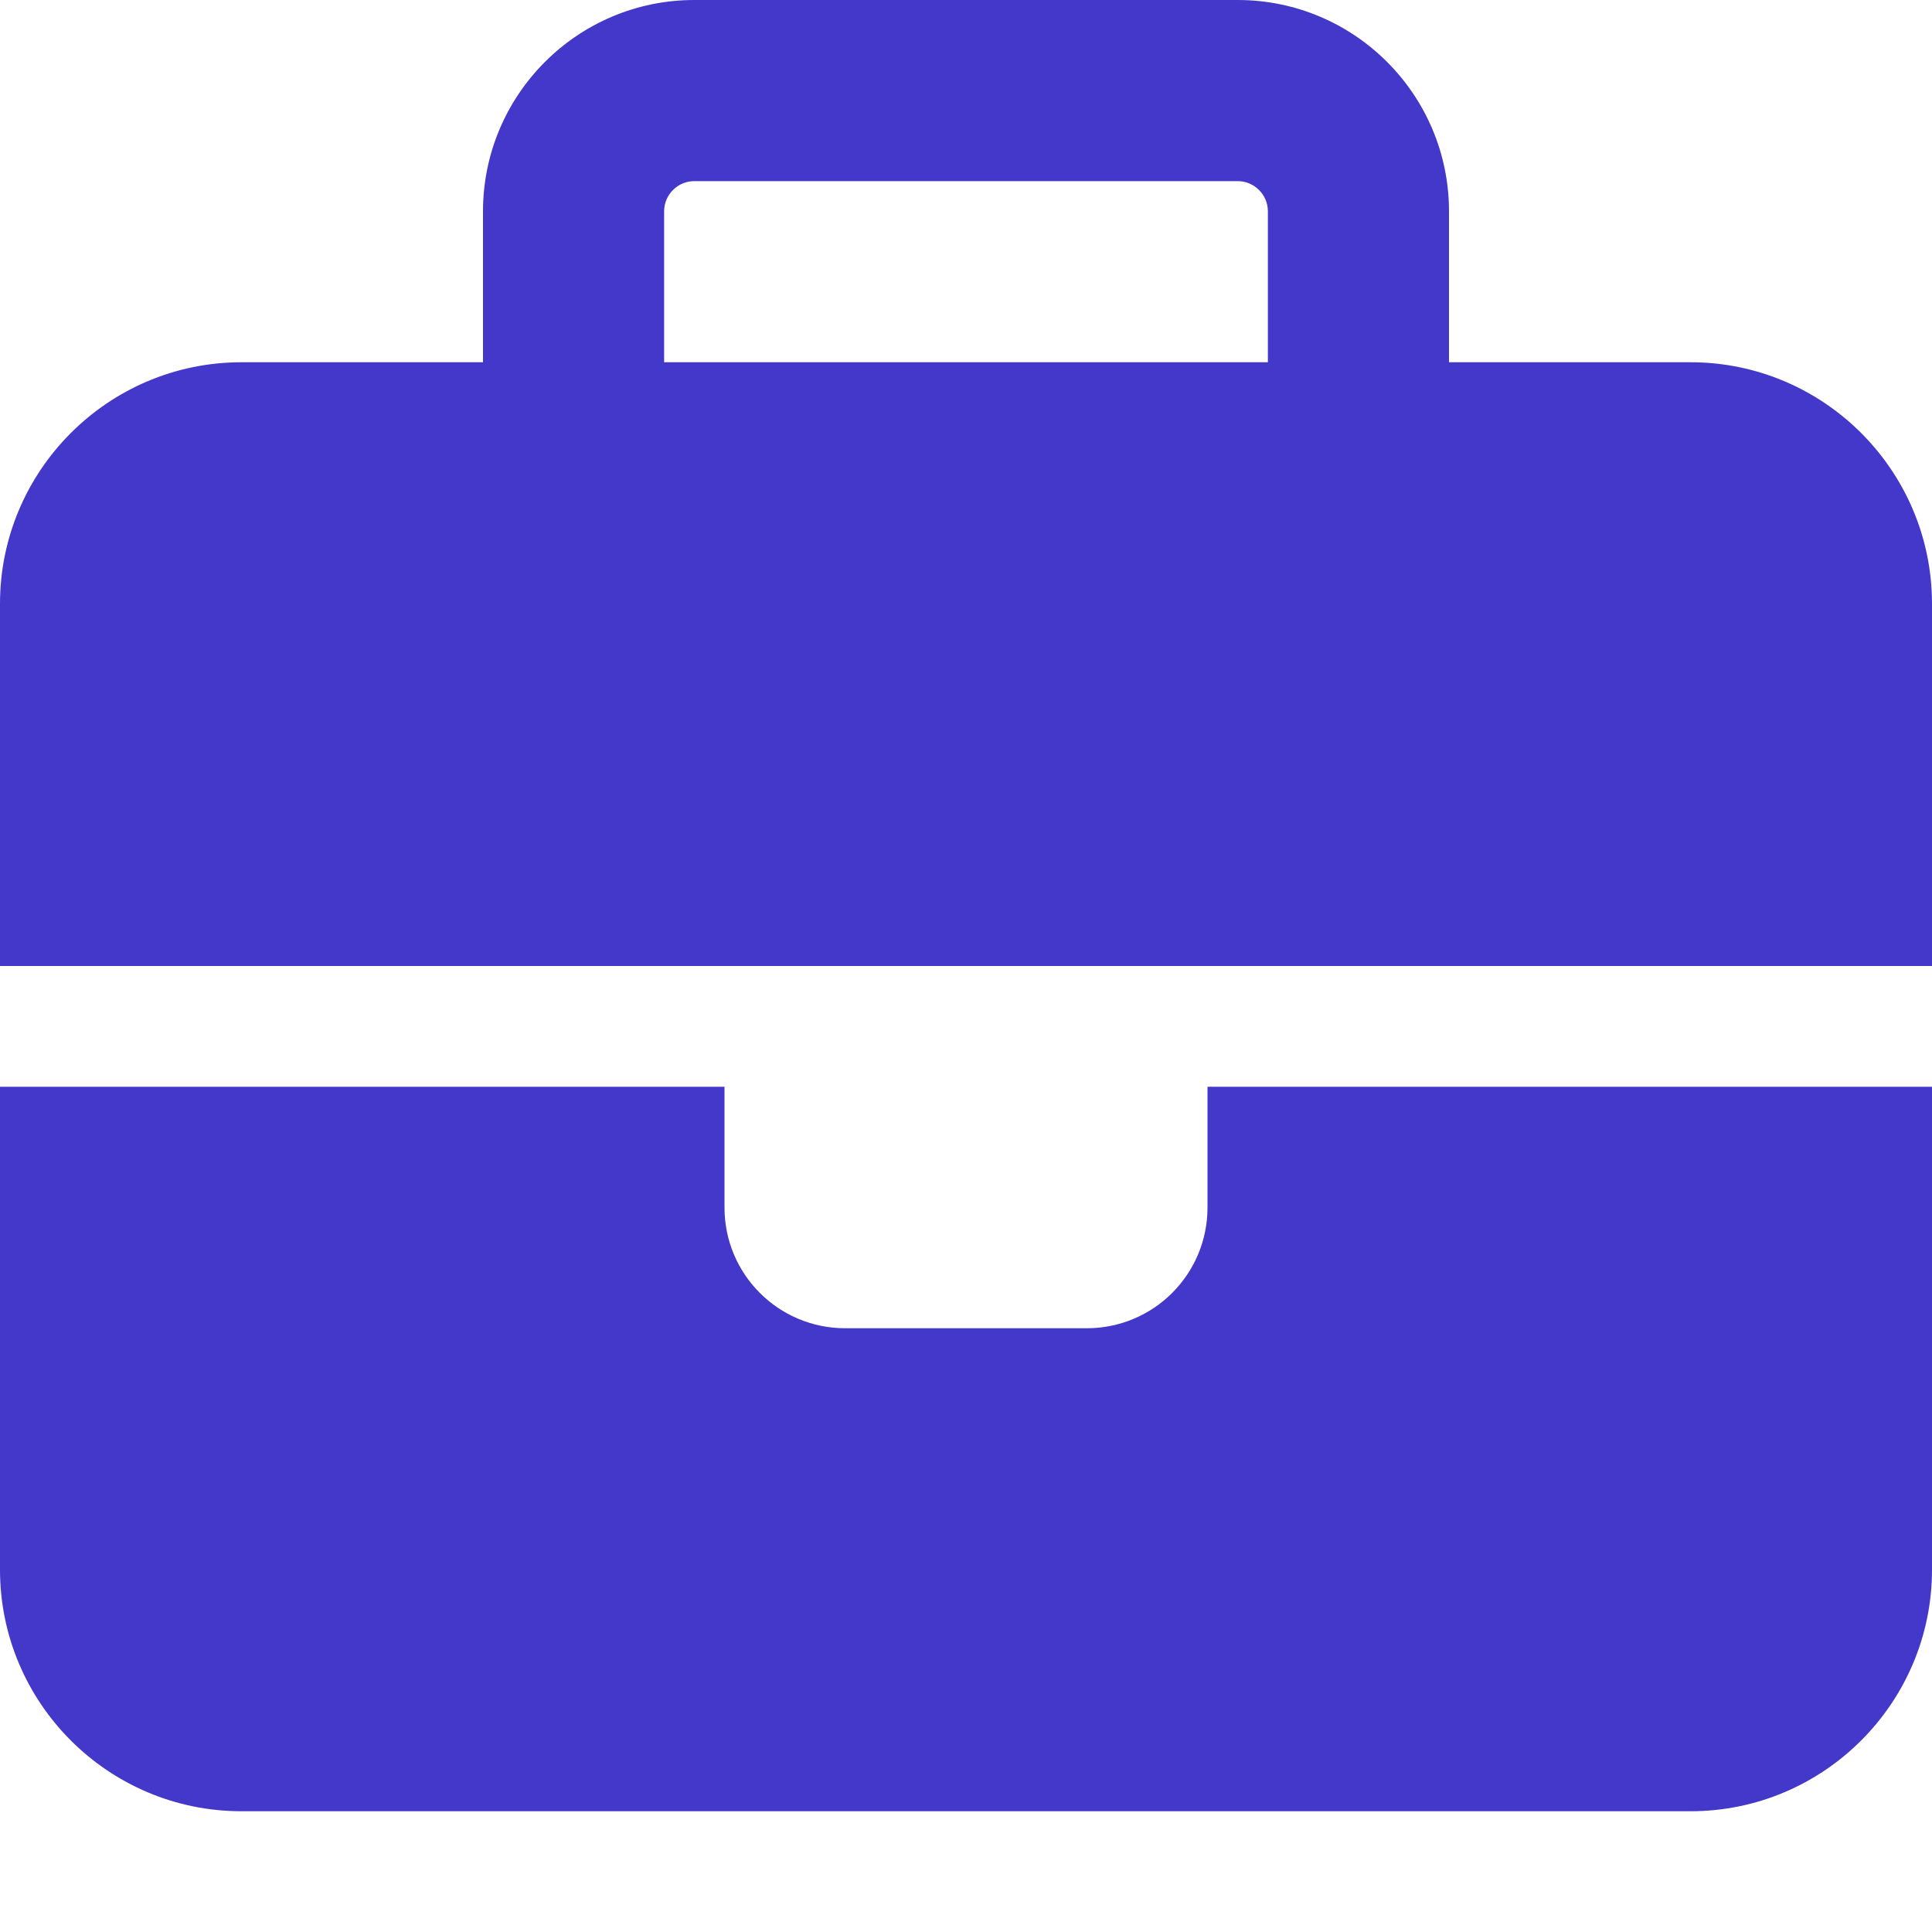
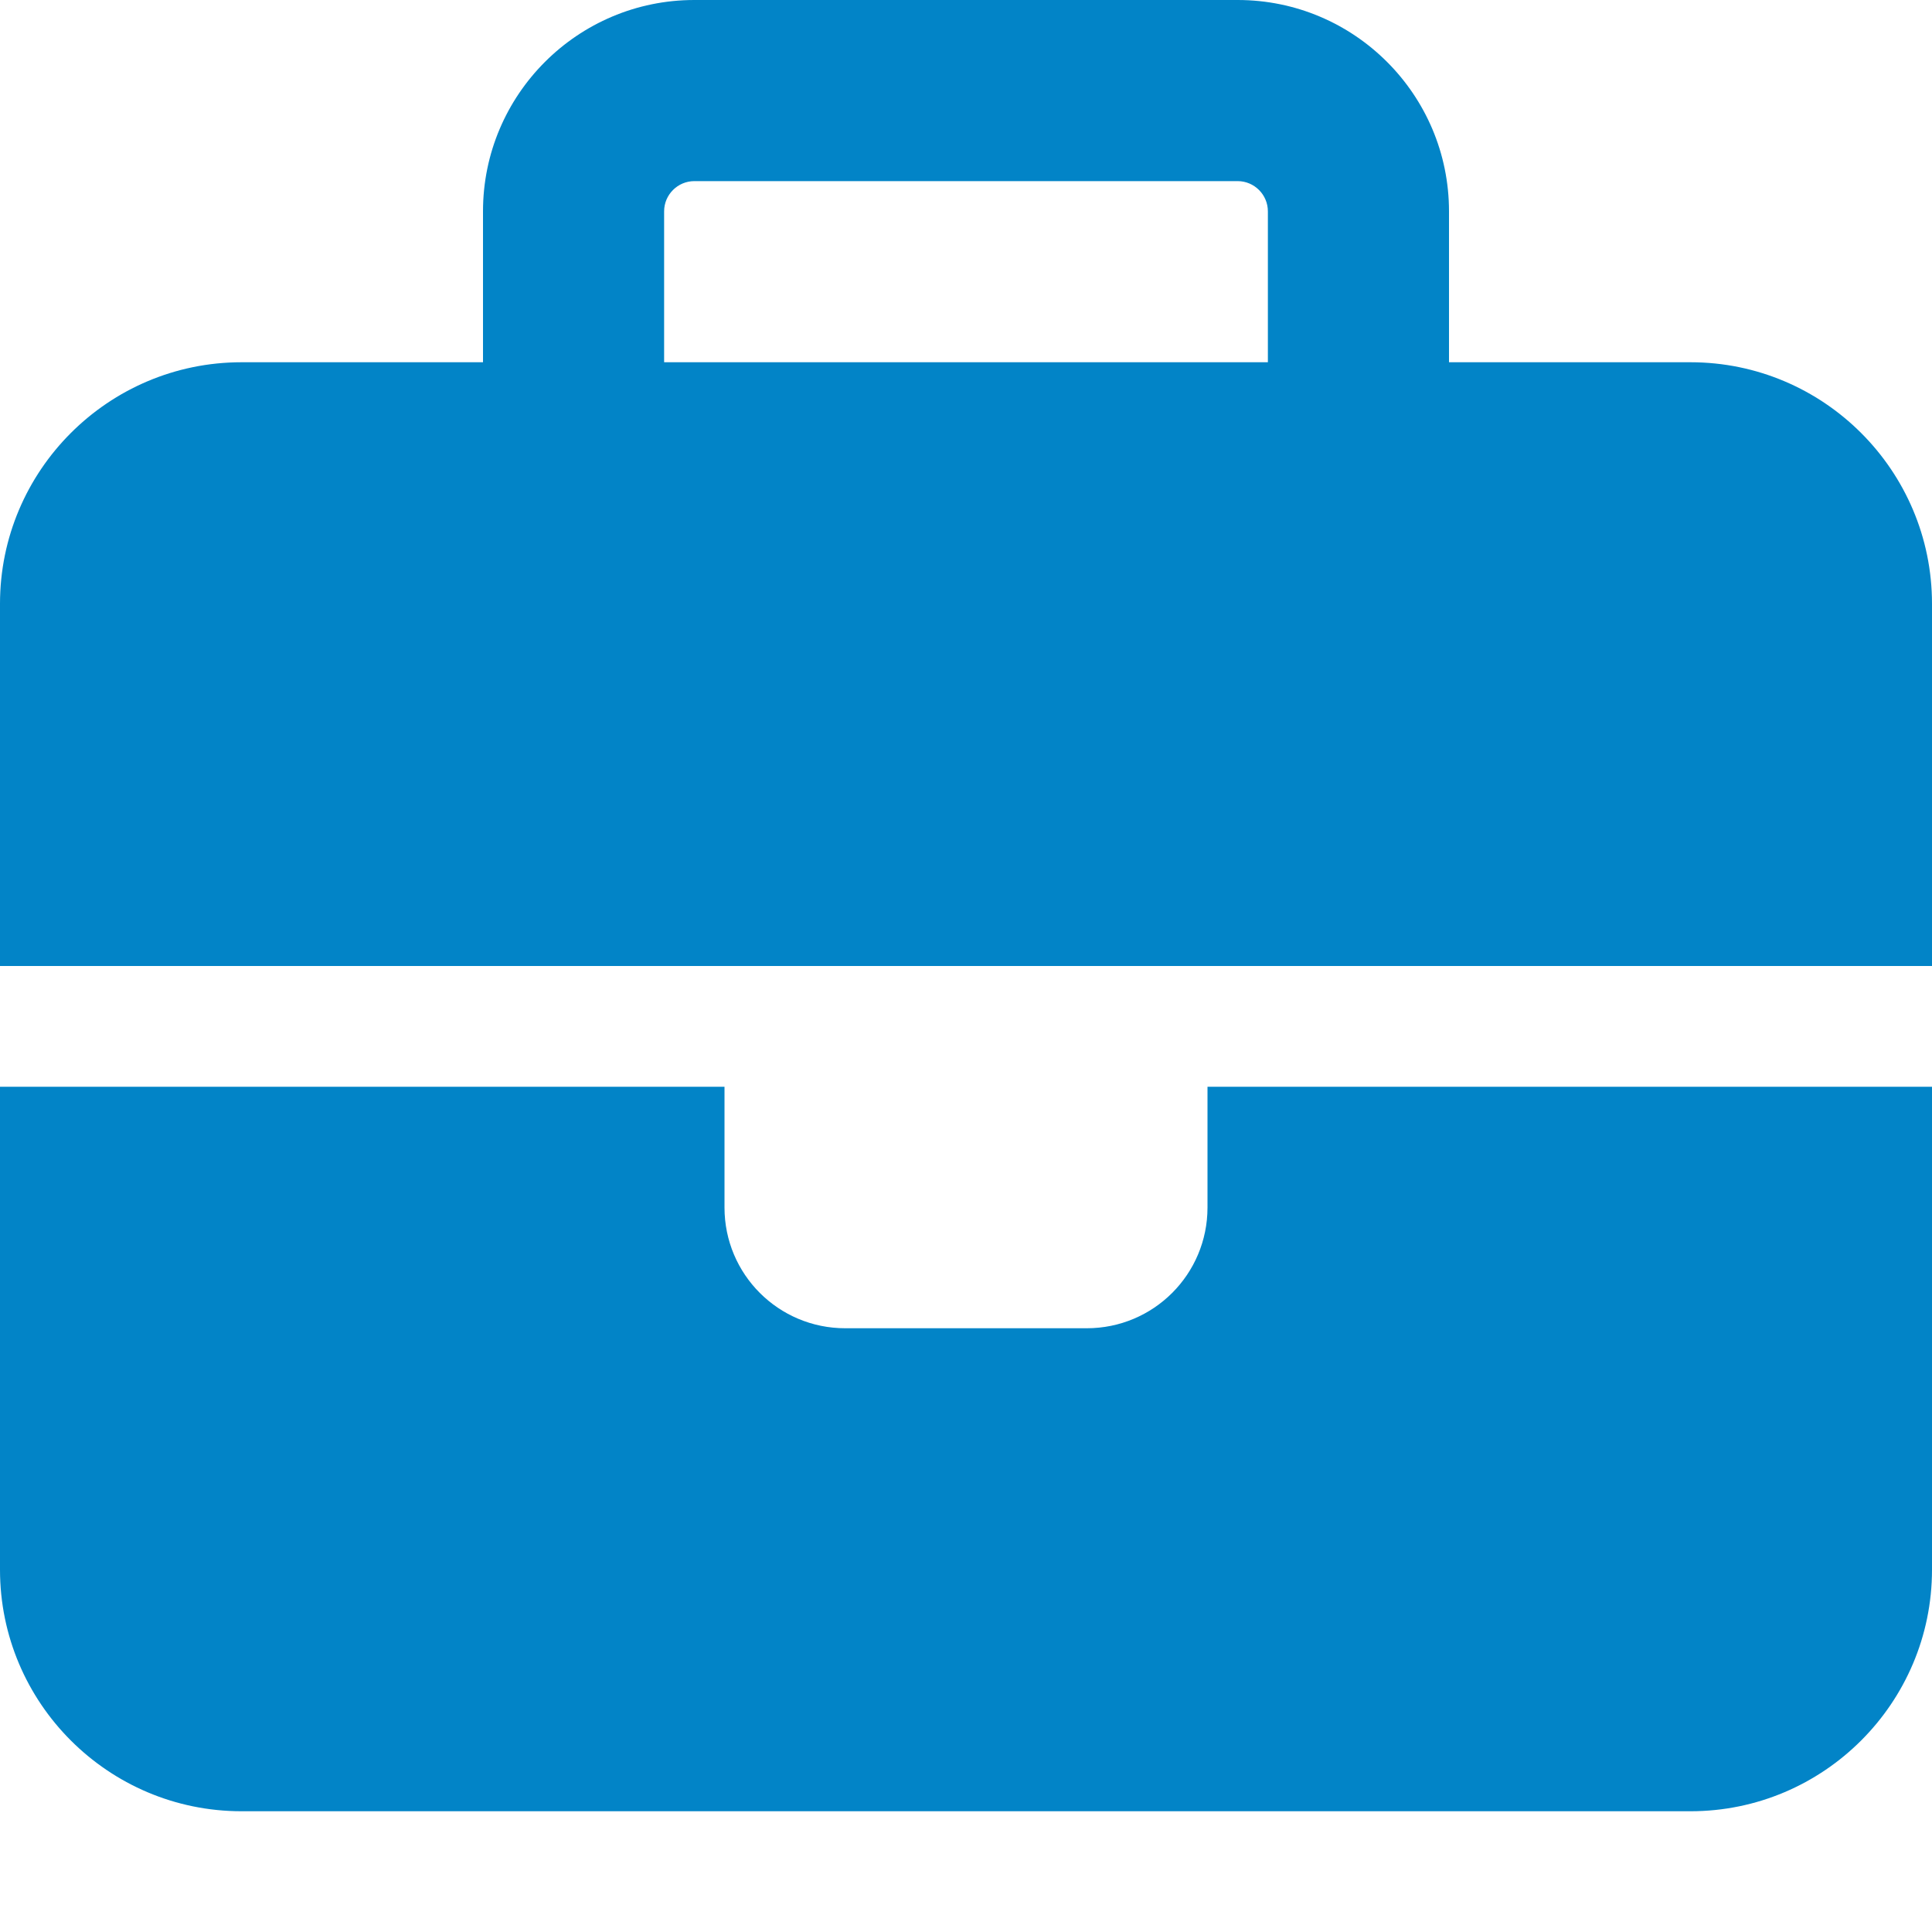
<svg xmlns="http://www.w3.org/2000/svg" height="1em" viewBox="0 0 512 512">
-   <style>svg{fill:#4338ca}</style>
+   <style>svg{fill:#0284c7}</style>
  <path d="M184 48H328c4.4 0 8 3.6 8 8V96H176V56c0-4.4 3.6-8 8-8zm-56 8V96H64C28.7 96 0 124.7 0 160v96H192 320 512V160c0-35.3-28.7-64-64-64H384V56c0-30.9-25.1-56-56-56H184c-30.9 0-56 25.1-56 56zM512 288H320v32c0 17.7-14.3 32-32 32H224c-17.7 0-32-14.3-32-32V288H0V416c0 35.3 28.7 64 64 64H448c35.3 0 64-28.7 64-64V288z" />
</svg>
